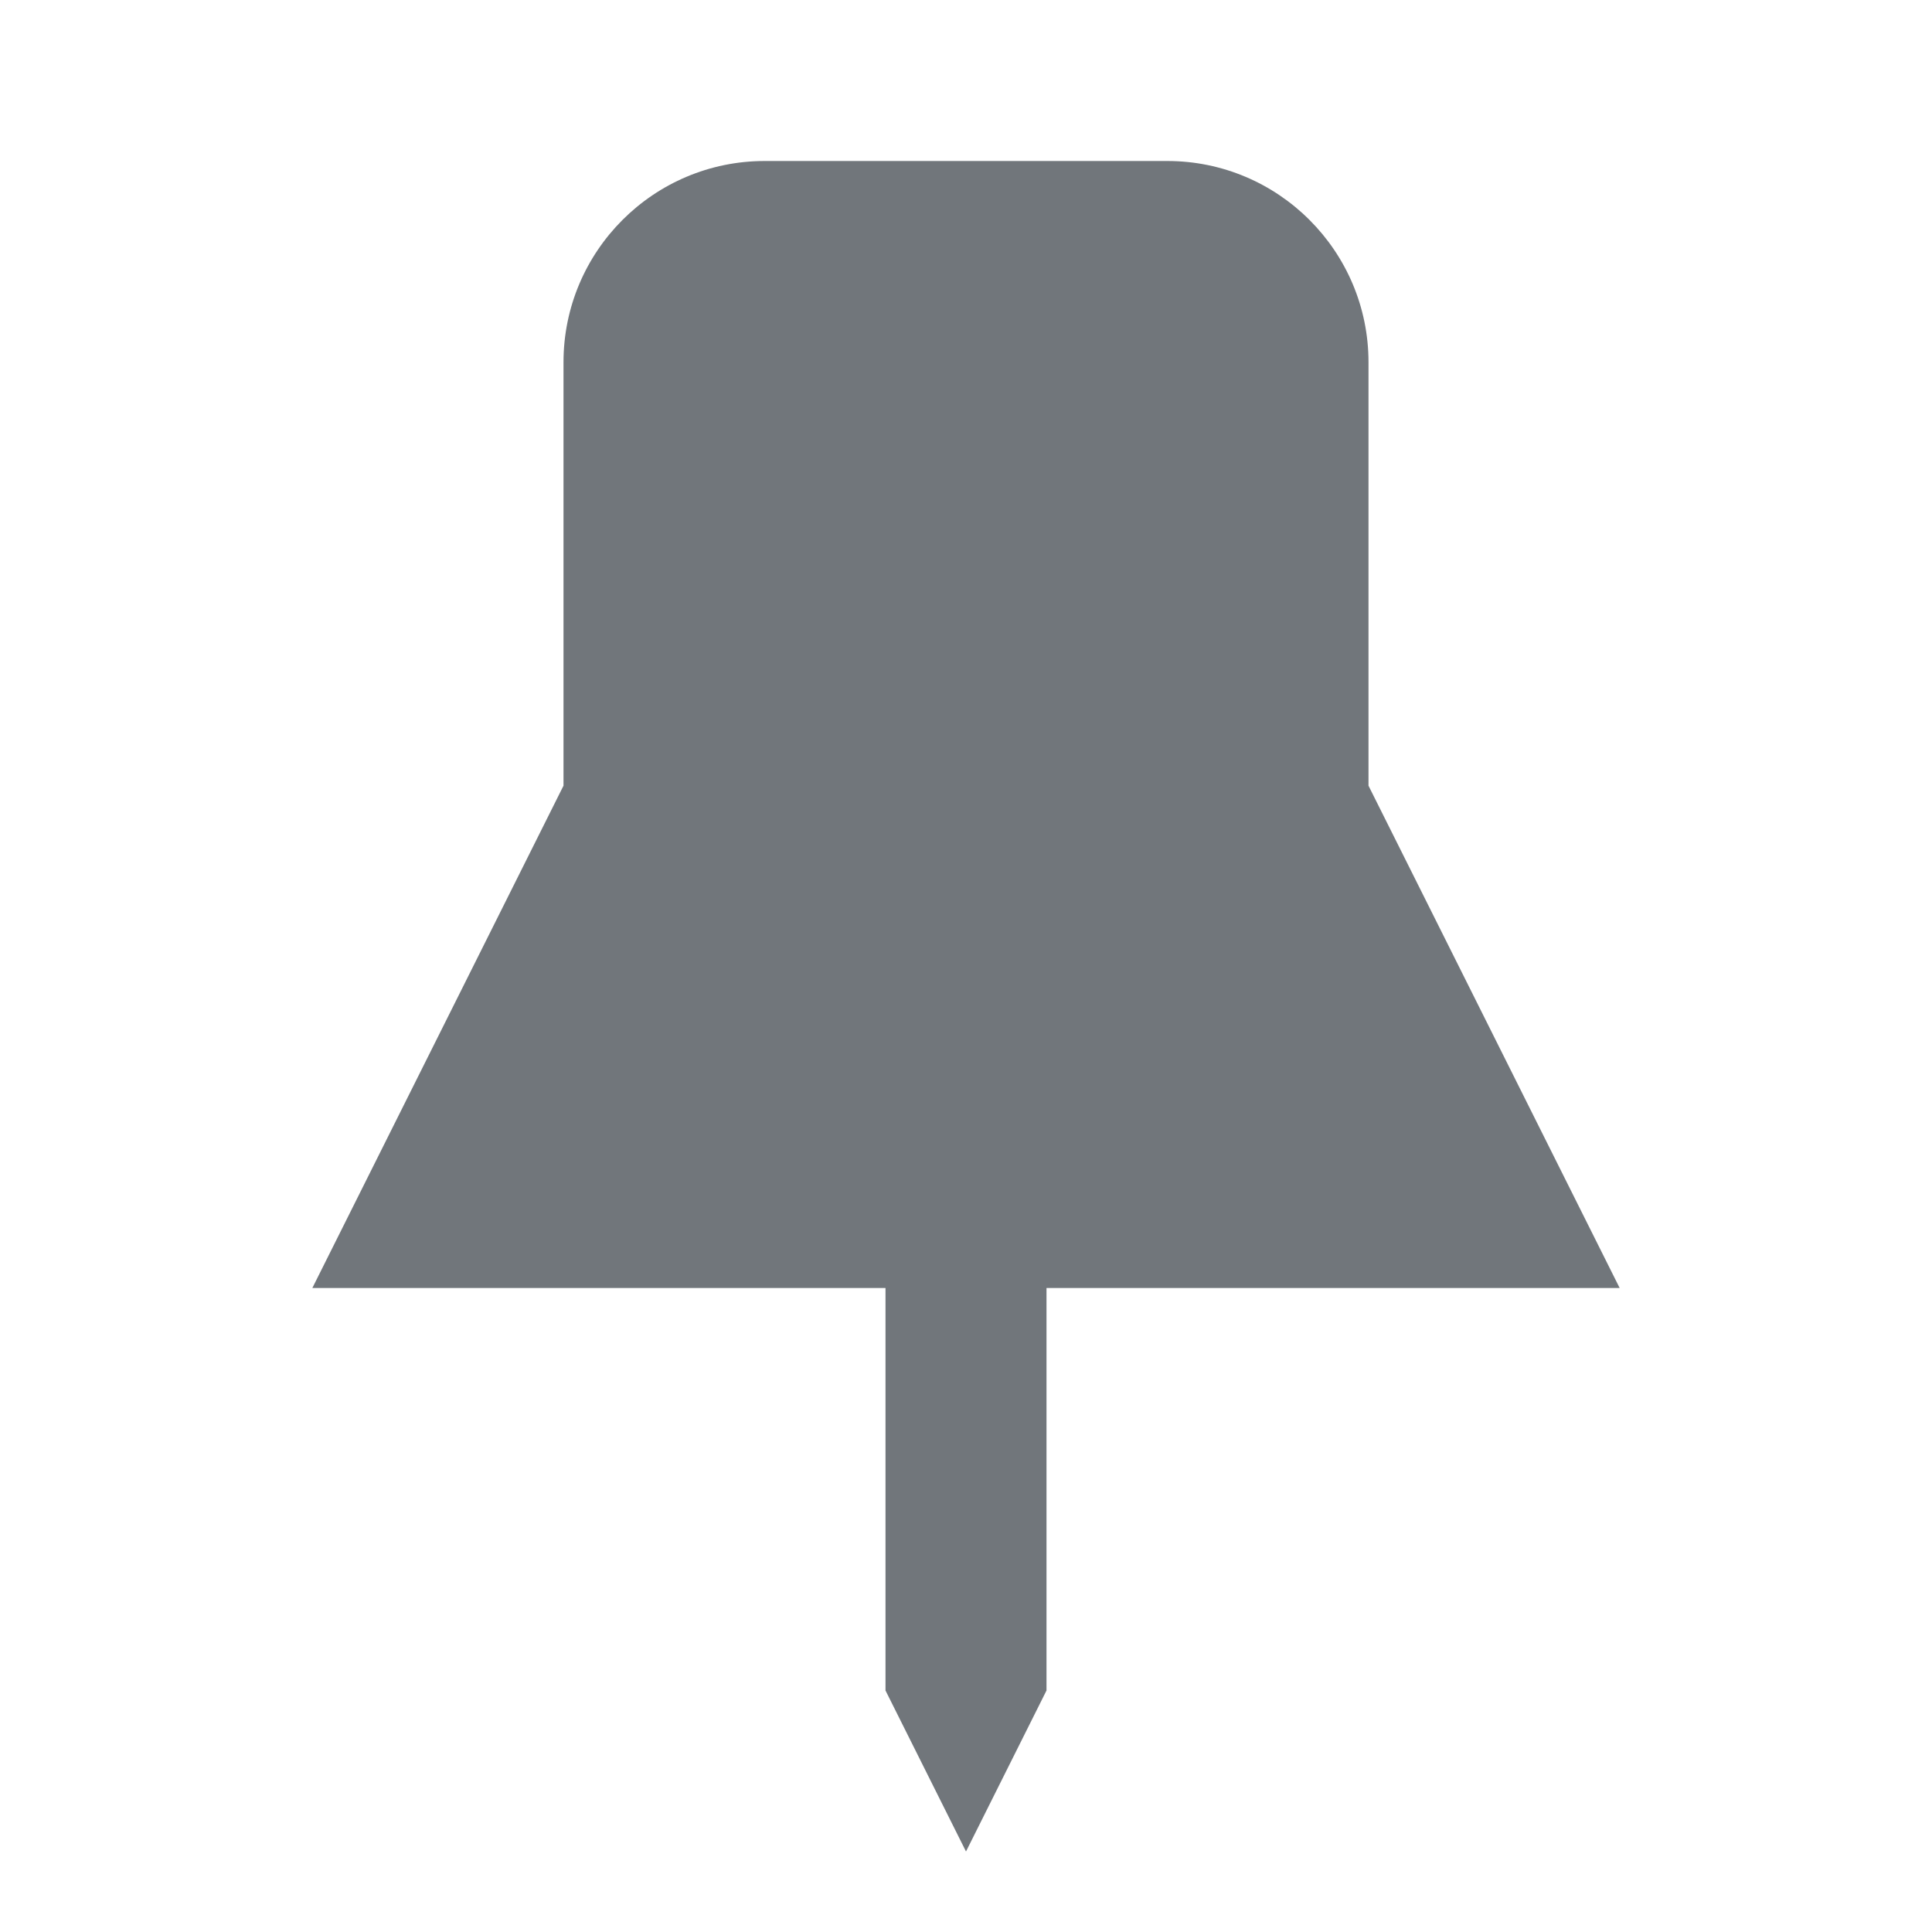
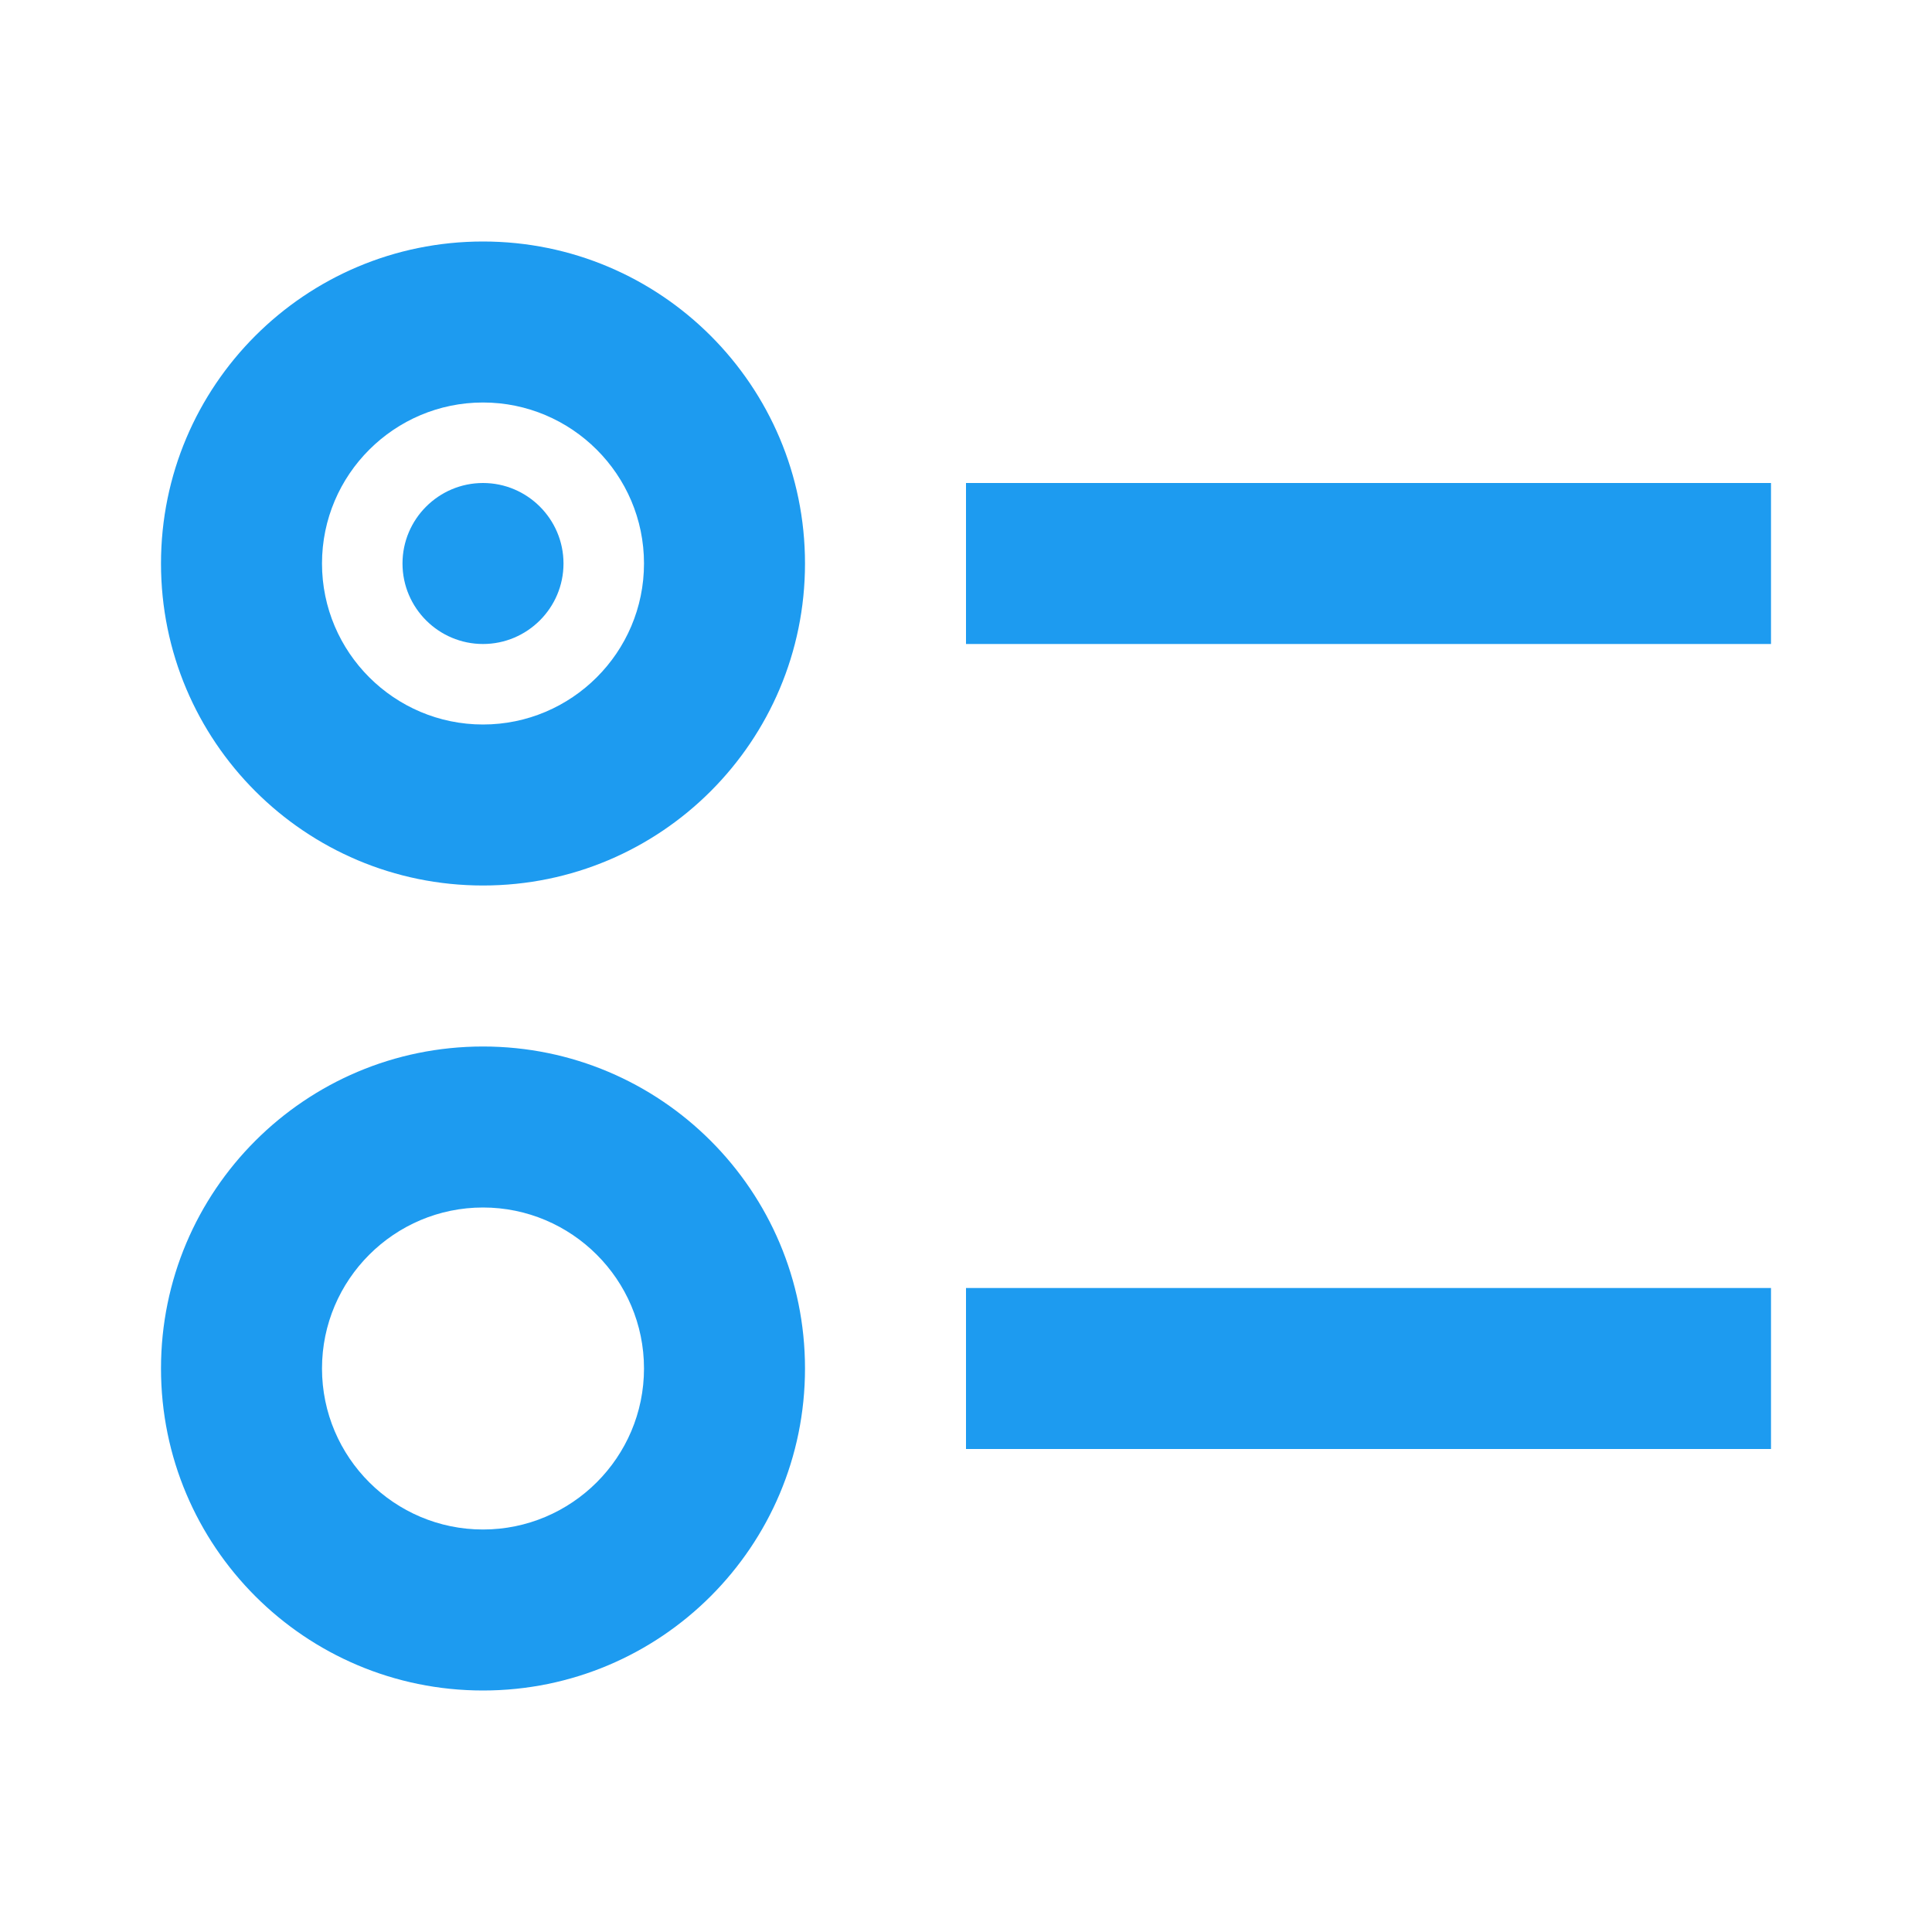
- <svg xmlns="http://www.w3.org/2000/svg" viewBox="0 0 24 24" aria-hidden="true" class="r-4qtqp9 r-yyyyoo r-dnmrzs r-bnwqim r-lrvibr r-m6rgpd r-1bwzh9t r-10ptun7 r-1janqcz" width="24" height="24">
-   <g fill="#71767B">
-     <path d="M7 4.5C7 3.12 8.12 2 9.5 2h5C15.88 2 17 3.12 17 4.5v5.26L20.12 16H13v5l-1 2-1-2v-5H3.88L7 9.76V4.5z" fill="#71767B" />
+ <svg xmlns="http://www.w3.org/2000/svg" viewBox="0 0 24 24" aria-hidden="true" class="r-4qtqp9 r-yyyyoo r-dnmrzs r-bnwqim r-lrvibr r-m6rgpd r-z80fyv r-19wmn03" style="color: rgb(29, 155, 240);" width="24" height="24">
+   <g fill="#1D9BF0">
+     <path d="M6 5c-1.1 0-2 .895-2 2s.9 2 2 2 2-.895 2-2-.9-2-2-2zM2 7c0-2.209 1.79-4 4-4s4 1.791 4 4-1.79 4-4 4-4-1.791-4-4zm20 1H12V6h10v2zM6 15c-1.1 0-2 .895-2 2s.9 2 2 2 2-.895 2-2-.9-2-2-2zm-4 2c0-2.209 1.79-4 4-4s4 1.791 4 4-1.79 4-4 4-4-1.791-4-4zm20 1H12v-2h10v2zM7 7c0 .552-.45 1-1 1s-1-.448-1-1 .45-1 1-1 1 .448 1 1z" fill="#1D9BF0" />
  </g>
</svg>
